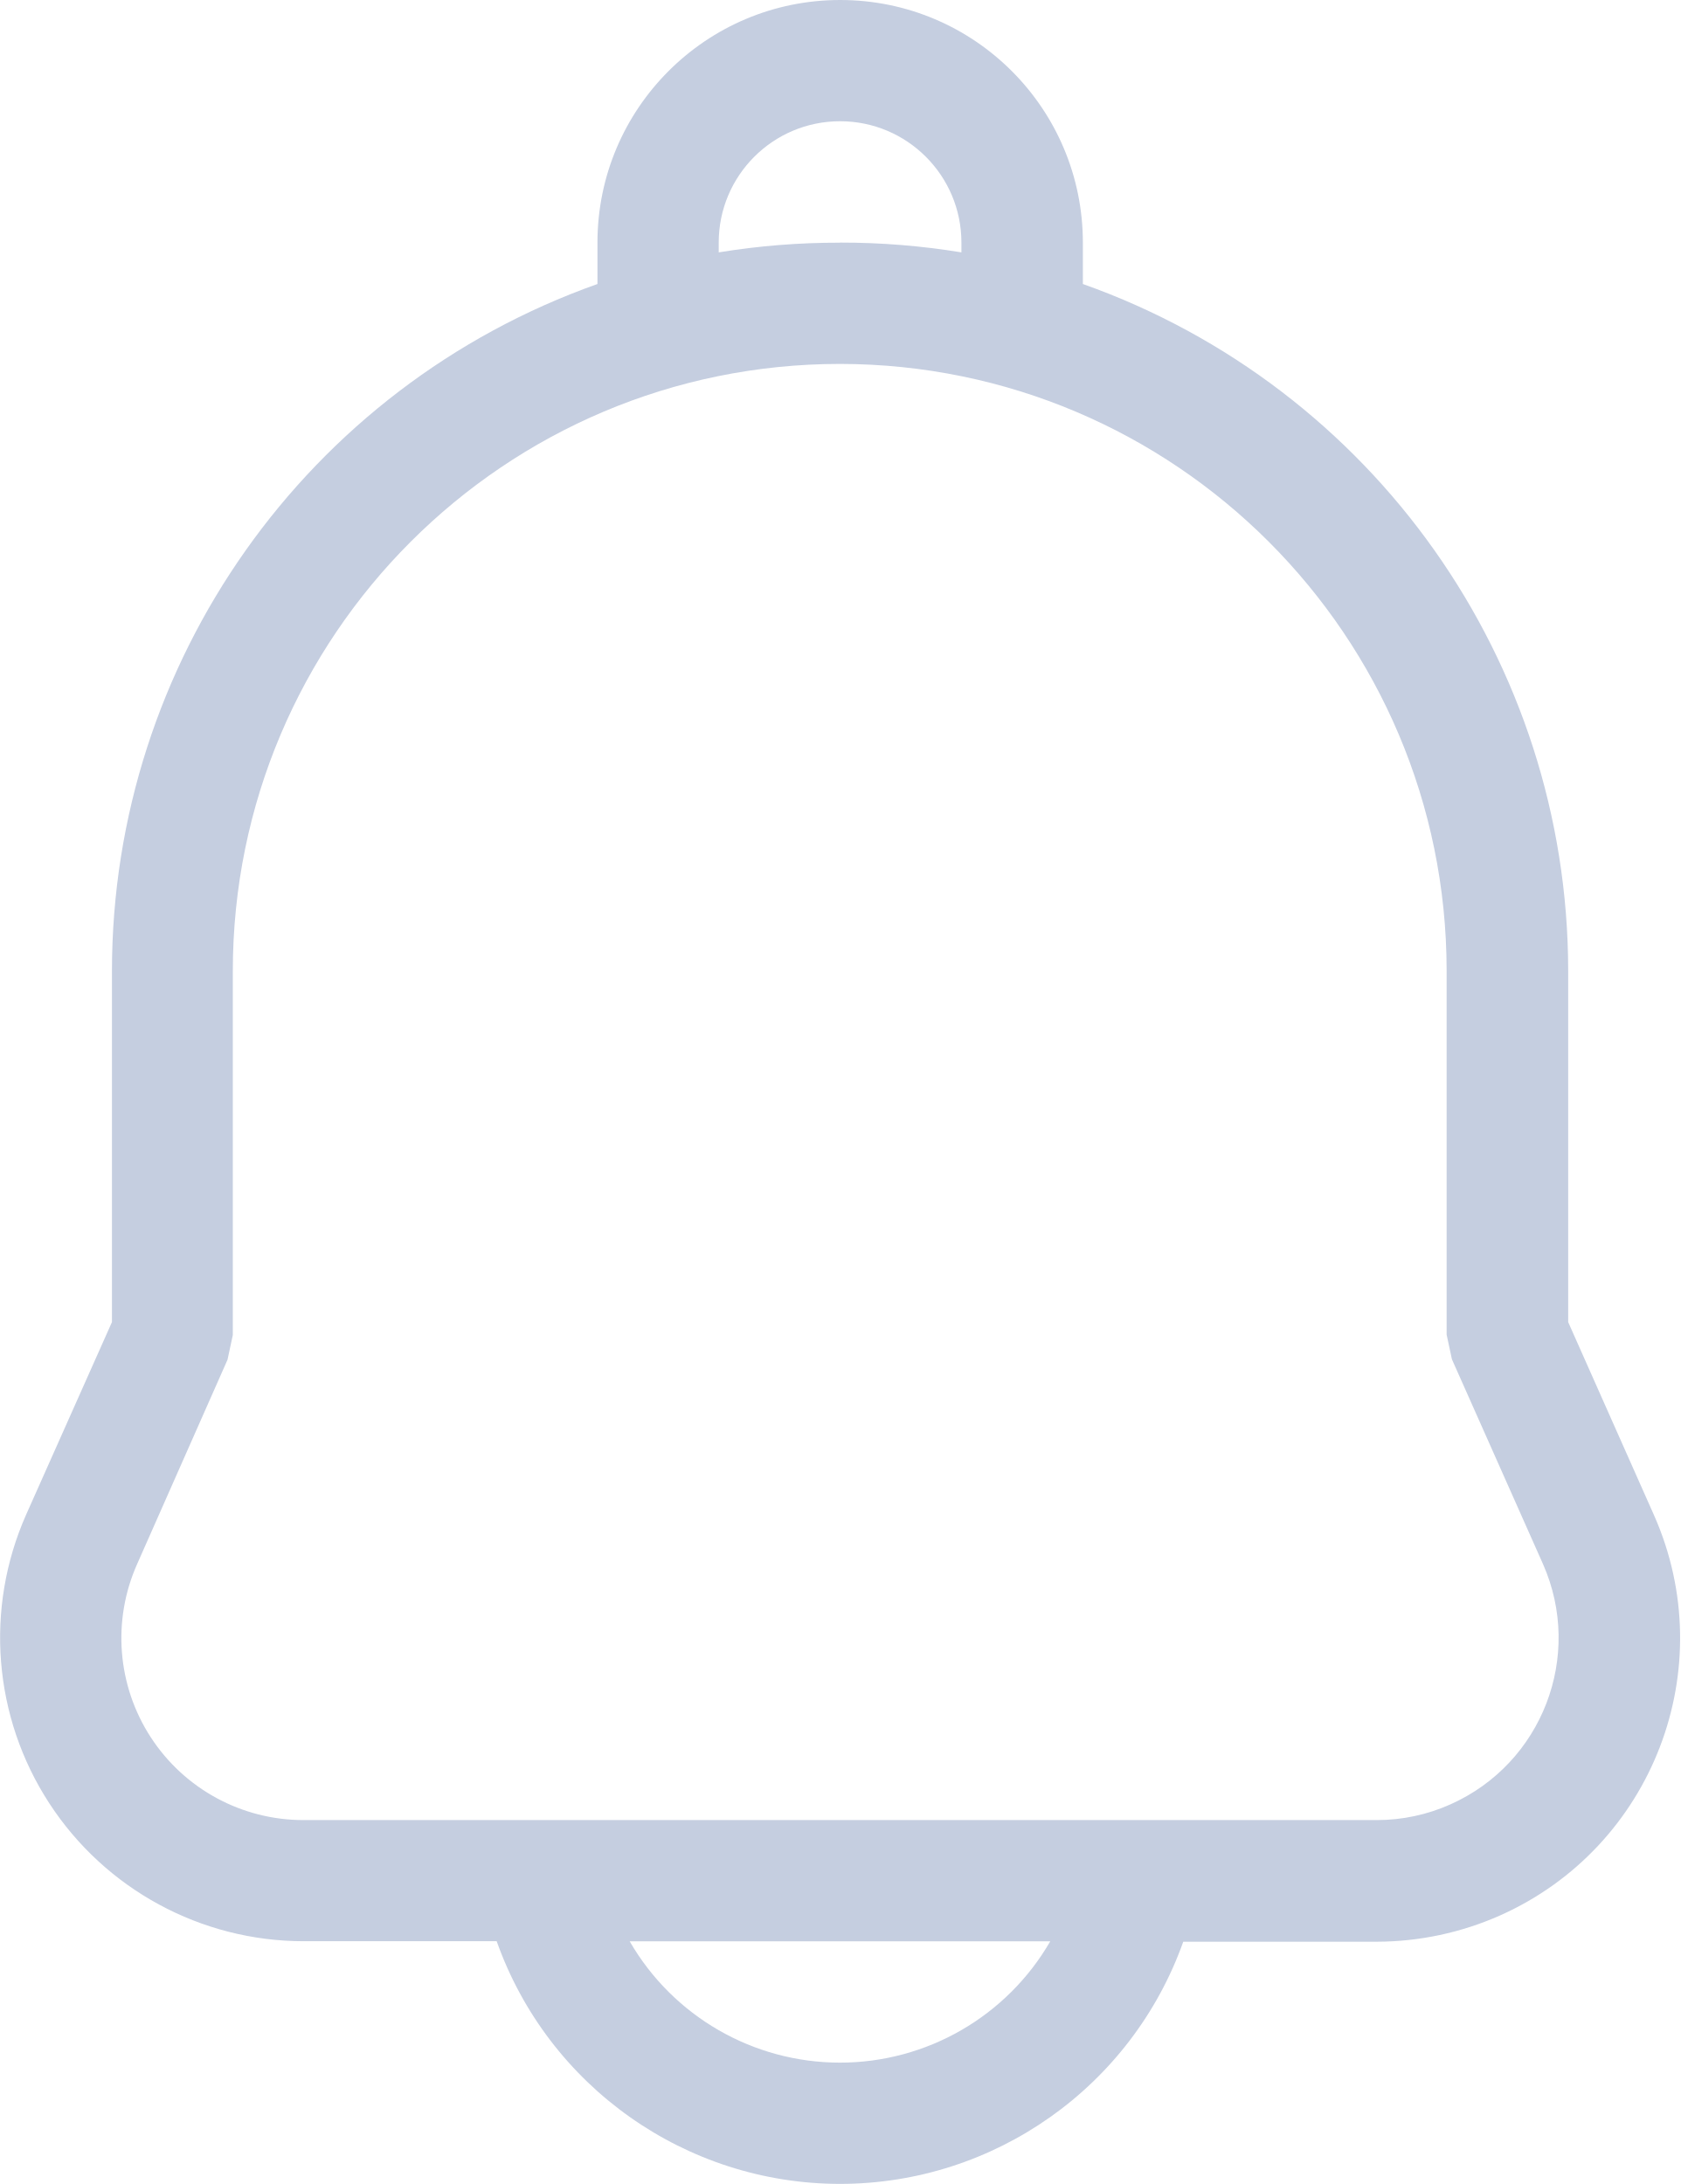
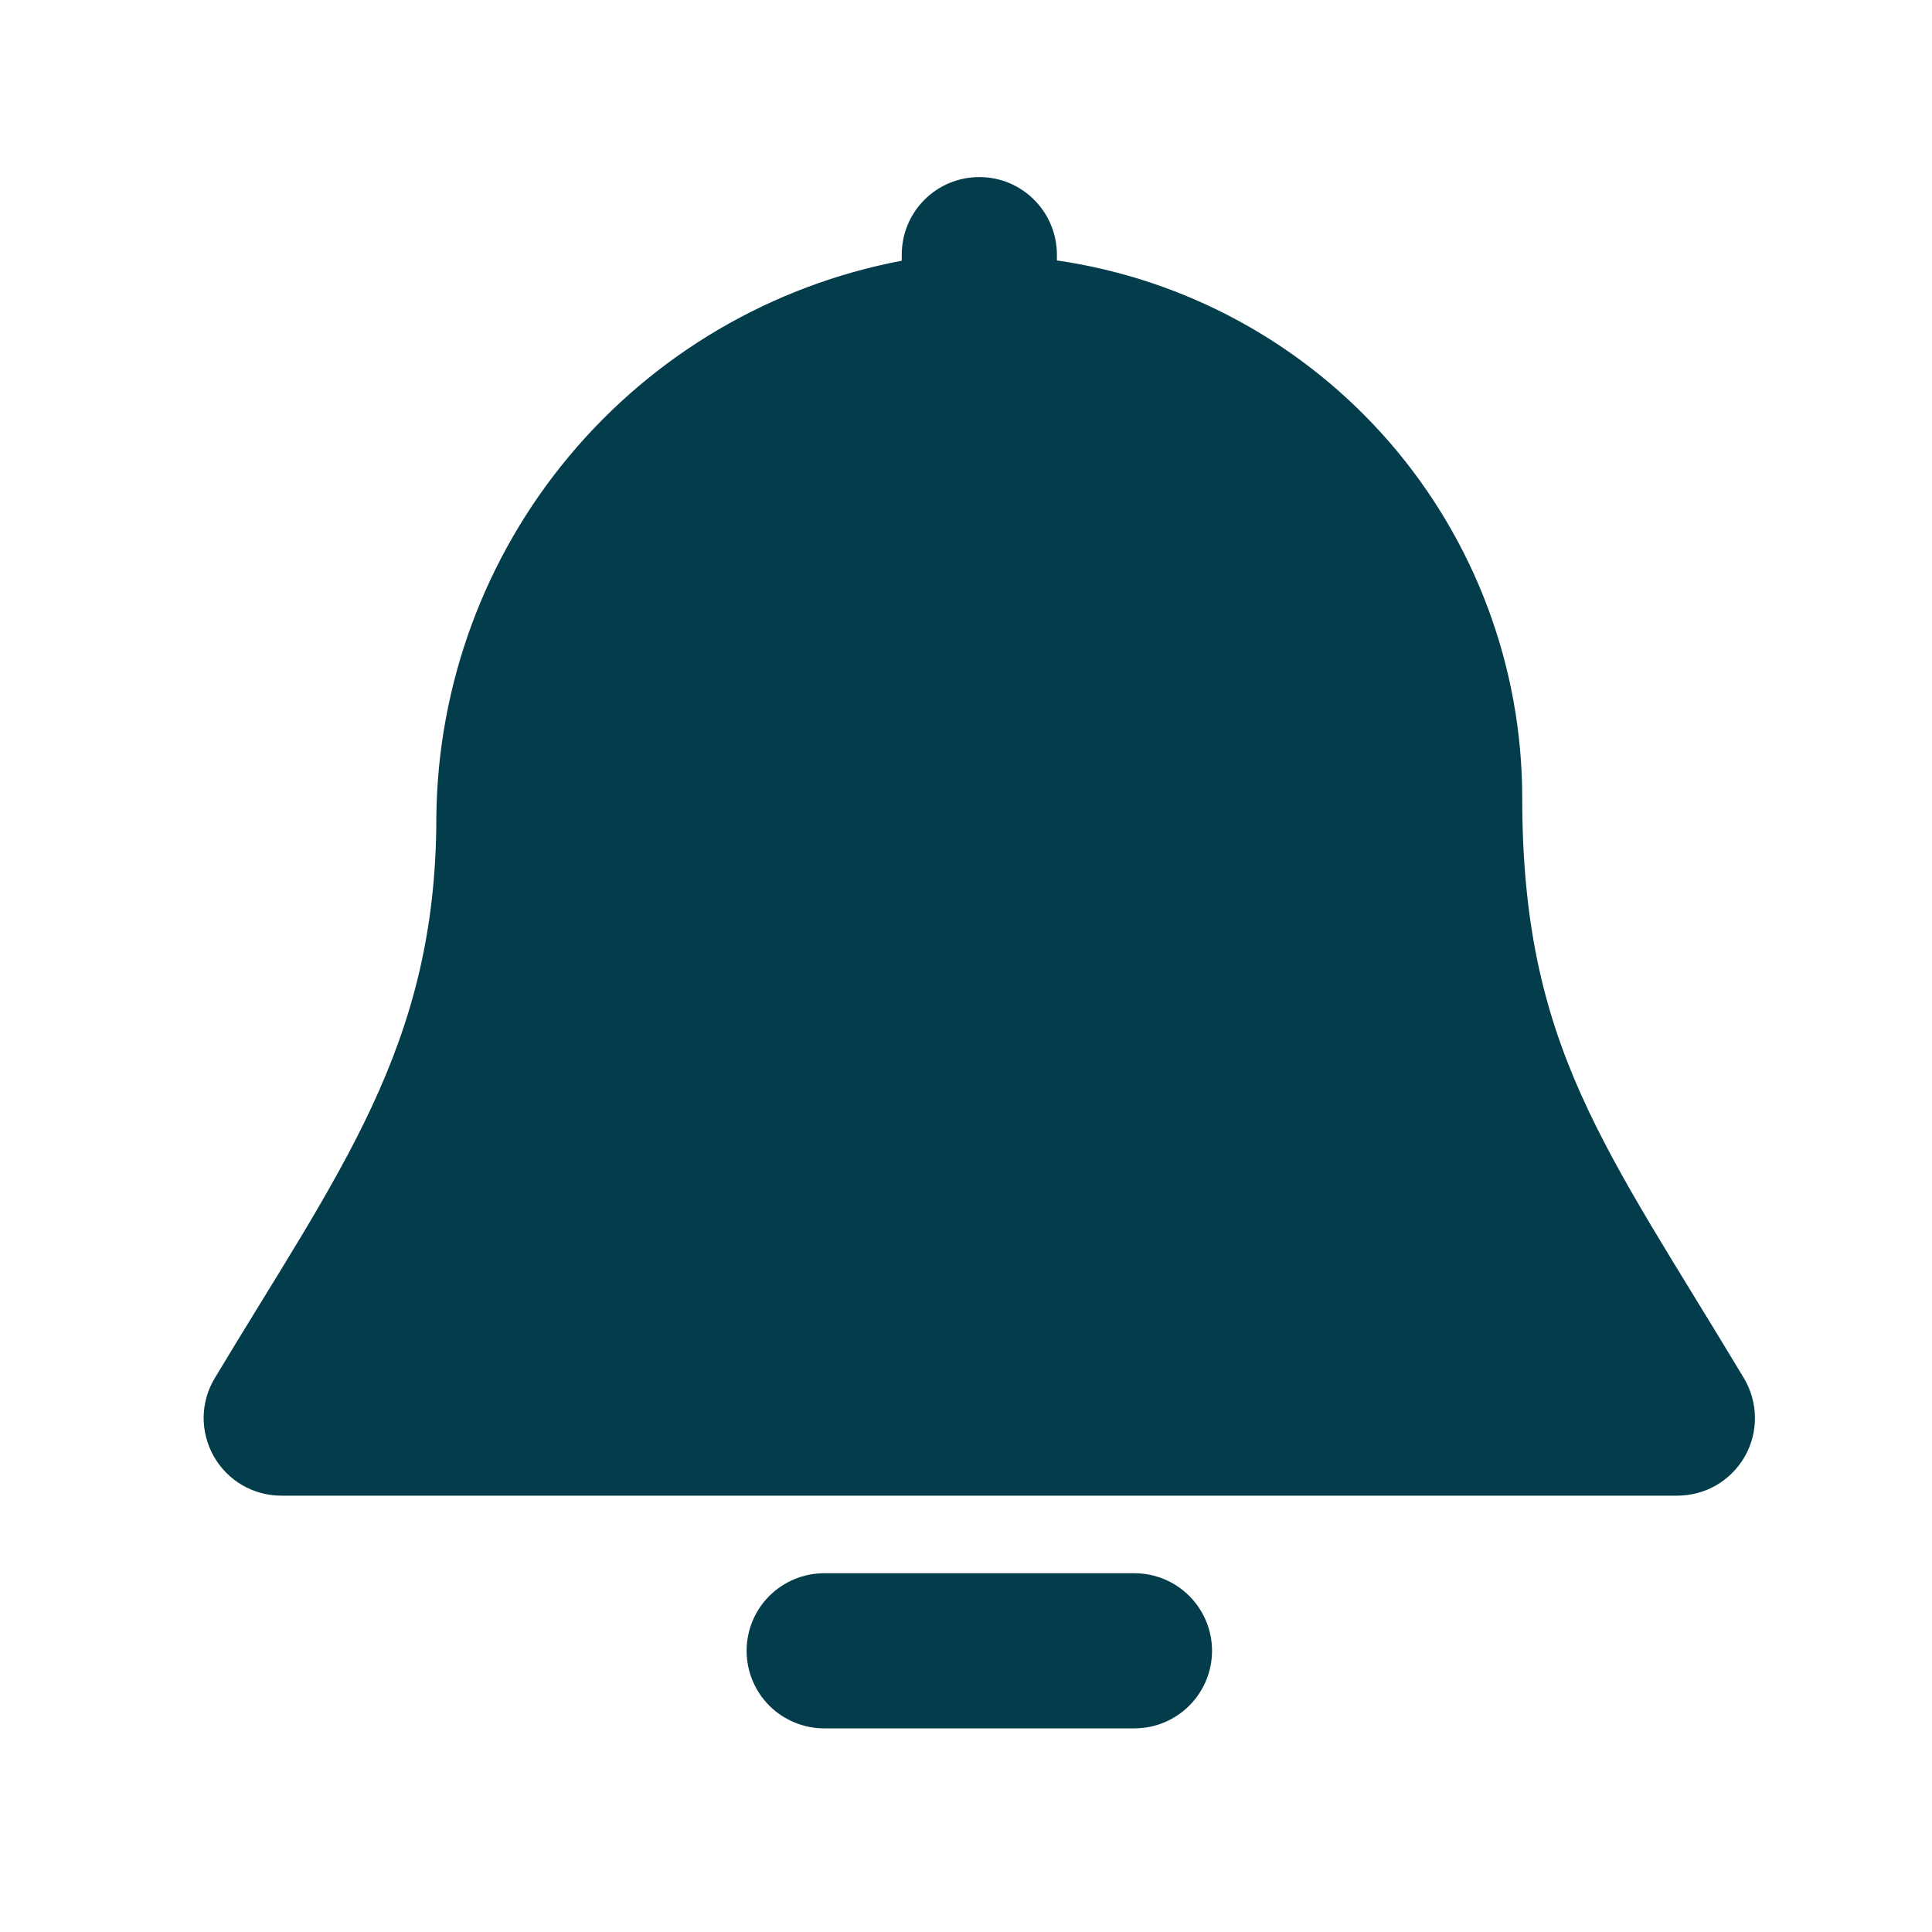
- <svg xmlns="http://www.w3.org/2000/svg" id="_22_Icons_Line_Tab_04" data-name="22) Icons/Line/Tab 04" width="17.155" height="22.301" viewBox="0 0 17.155 22.301">
-   <g id="bell-alt" transform="translate(0)">
-     <g id="bell" transform="translate(0)">
-       <path id="Shape" d="M8.577,22.3a3.723,3.723,0,0,1-3.506-2.478H3.1A3.1,3.1,0,0,1,.266,15.468L1.143,13.5V9.911A7.446,7.446,0,0,1,6.1,2.9V2.478a2.478,2.478,0,0,1,4.956,0V2.9a7.446,7.446,0,0,1,4.955,7.01V13.5l.876,1.971a3.1,3.1,0,0,1-1.572,4.088,3.117,3.117,0,0,1-1.258.268H12.081A3.722,3.722,0,0,1,8.577,22.3ZM6.429,19.823a2.48,2.48,0,0,0,4.294,0ZM8.577,3.716a6.2,6.2,0,0,0-6.2,6.2v3.716l-.054.252L1.4,15.971a1.858,1.858,0,0,0,1.7,2.614H14.056a1.839,1.839,0,0,0,.754-.161,1.862,1.862,0,0,0,.944-2.453l-.93-2.091-.054-.252V9.911A6.2,6.2,0,0,0,8.577,3.716Zm0-1.239a7.6,7.6,0,0,1,1.239.1v-.1a1.239,1.239,0,0,0-2.478,0v.1A7.584,7.584,0,0,1,8.577,2.478Z" transform="translate(0)" fill="#c5cee0" />
-     </g>
-   </g>
+ <svg xmlns="http://www.w3.org/2000/svg" width="20" height="20" viewBox="0 0 20 20" fill="none">
+   <path d="M18.053 14.267C16.62 11.878 15.758 10.835 15.758 8.256C15.757 6.905 15.269 5.6 14.385 4.579C13.5 3.558 12.278 2.89 10.941 2.696V2.636C10.941 2.423 10.856 2.218 10.705 2.068C10.555 1.917 10.351 1.833 10.138 1.833C9.925 1.833 9.72 1.917 9.57 2.068C9.419 2.218 9.335 2.423 9.335 2.636V2.699C7.989 2.954 6.774 3.667 5.896 4.717C5.017 5.767 4.53 7.09 4.517 8.459C4.517 10.835 3.504 12.131 2.223 14.267C2.149 14.389 2.11 14.528 2.108 14.67C2.107 14.812 2.143 14.952 2.213 15.076C2.283 15.199 2.384 15.302 2.507 15.374C2.629 15.445 2.769 15.483 2.911 15.483H17.364C17.506 15.483 17.646 15.445 17.769 15.374C17.891 15.302 17.993 15.199 18.063 15.076C18.133 14.952 18.169 14.812 18.167 14.67C18.165 14.528 18.126 14.389 18.053 14.267Z" fill="#033C4B" />
+   <path d="M11.744 16.286H8.532C8.319 16.286 8.115 16.371 7.964 16.521C7.813 16.672 7.729 16.876 7.729 17.089C7.729 17.302 7.813 17.506 7.964 17.657C8.115 17.807 8.319 17.892 8.532 17.892H11.744C11.957 17.892 12.161 17.807 12.311 17.657C12.462 17.506 12.547 17.302 12.547 17.089C12.547 16.876 12.462 16.672 12.311 16.521C12.161 16.371 11.957 16.286 11.744 16.286Z" fill="#033C4B" />
</svg>
